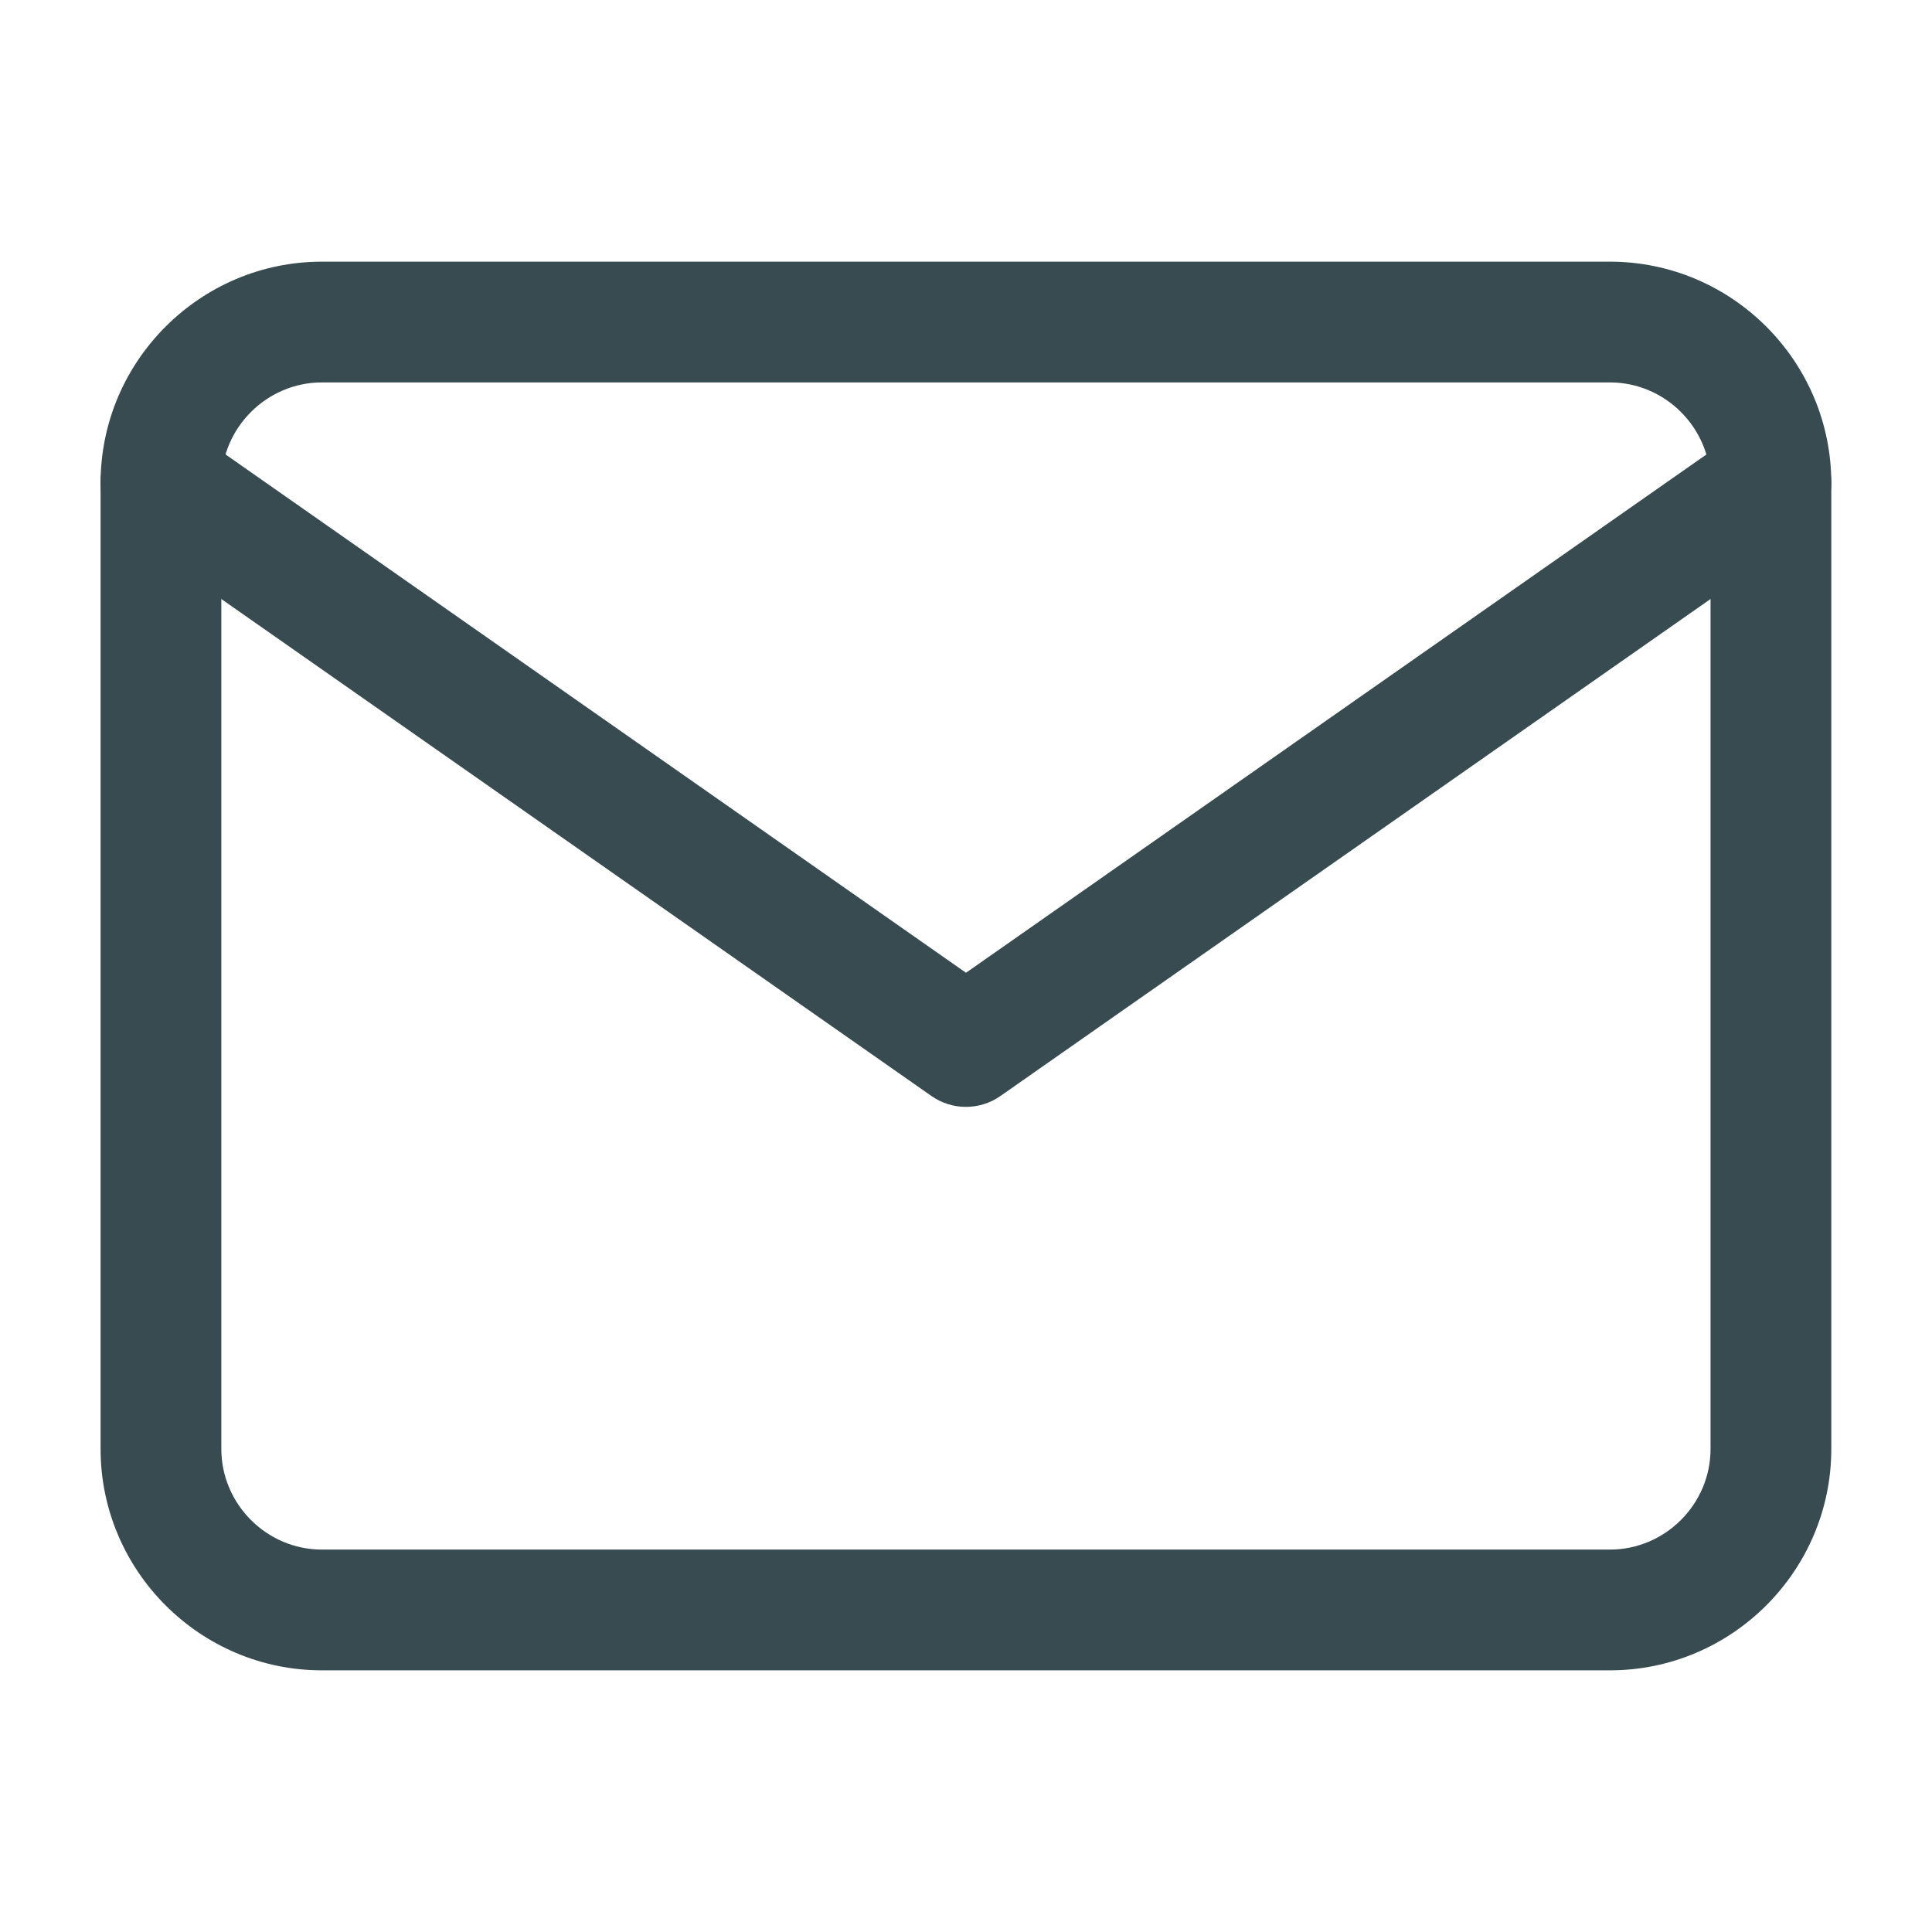
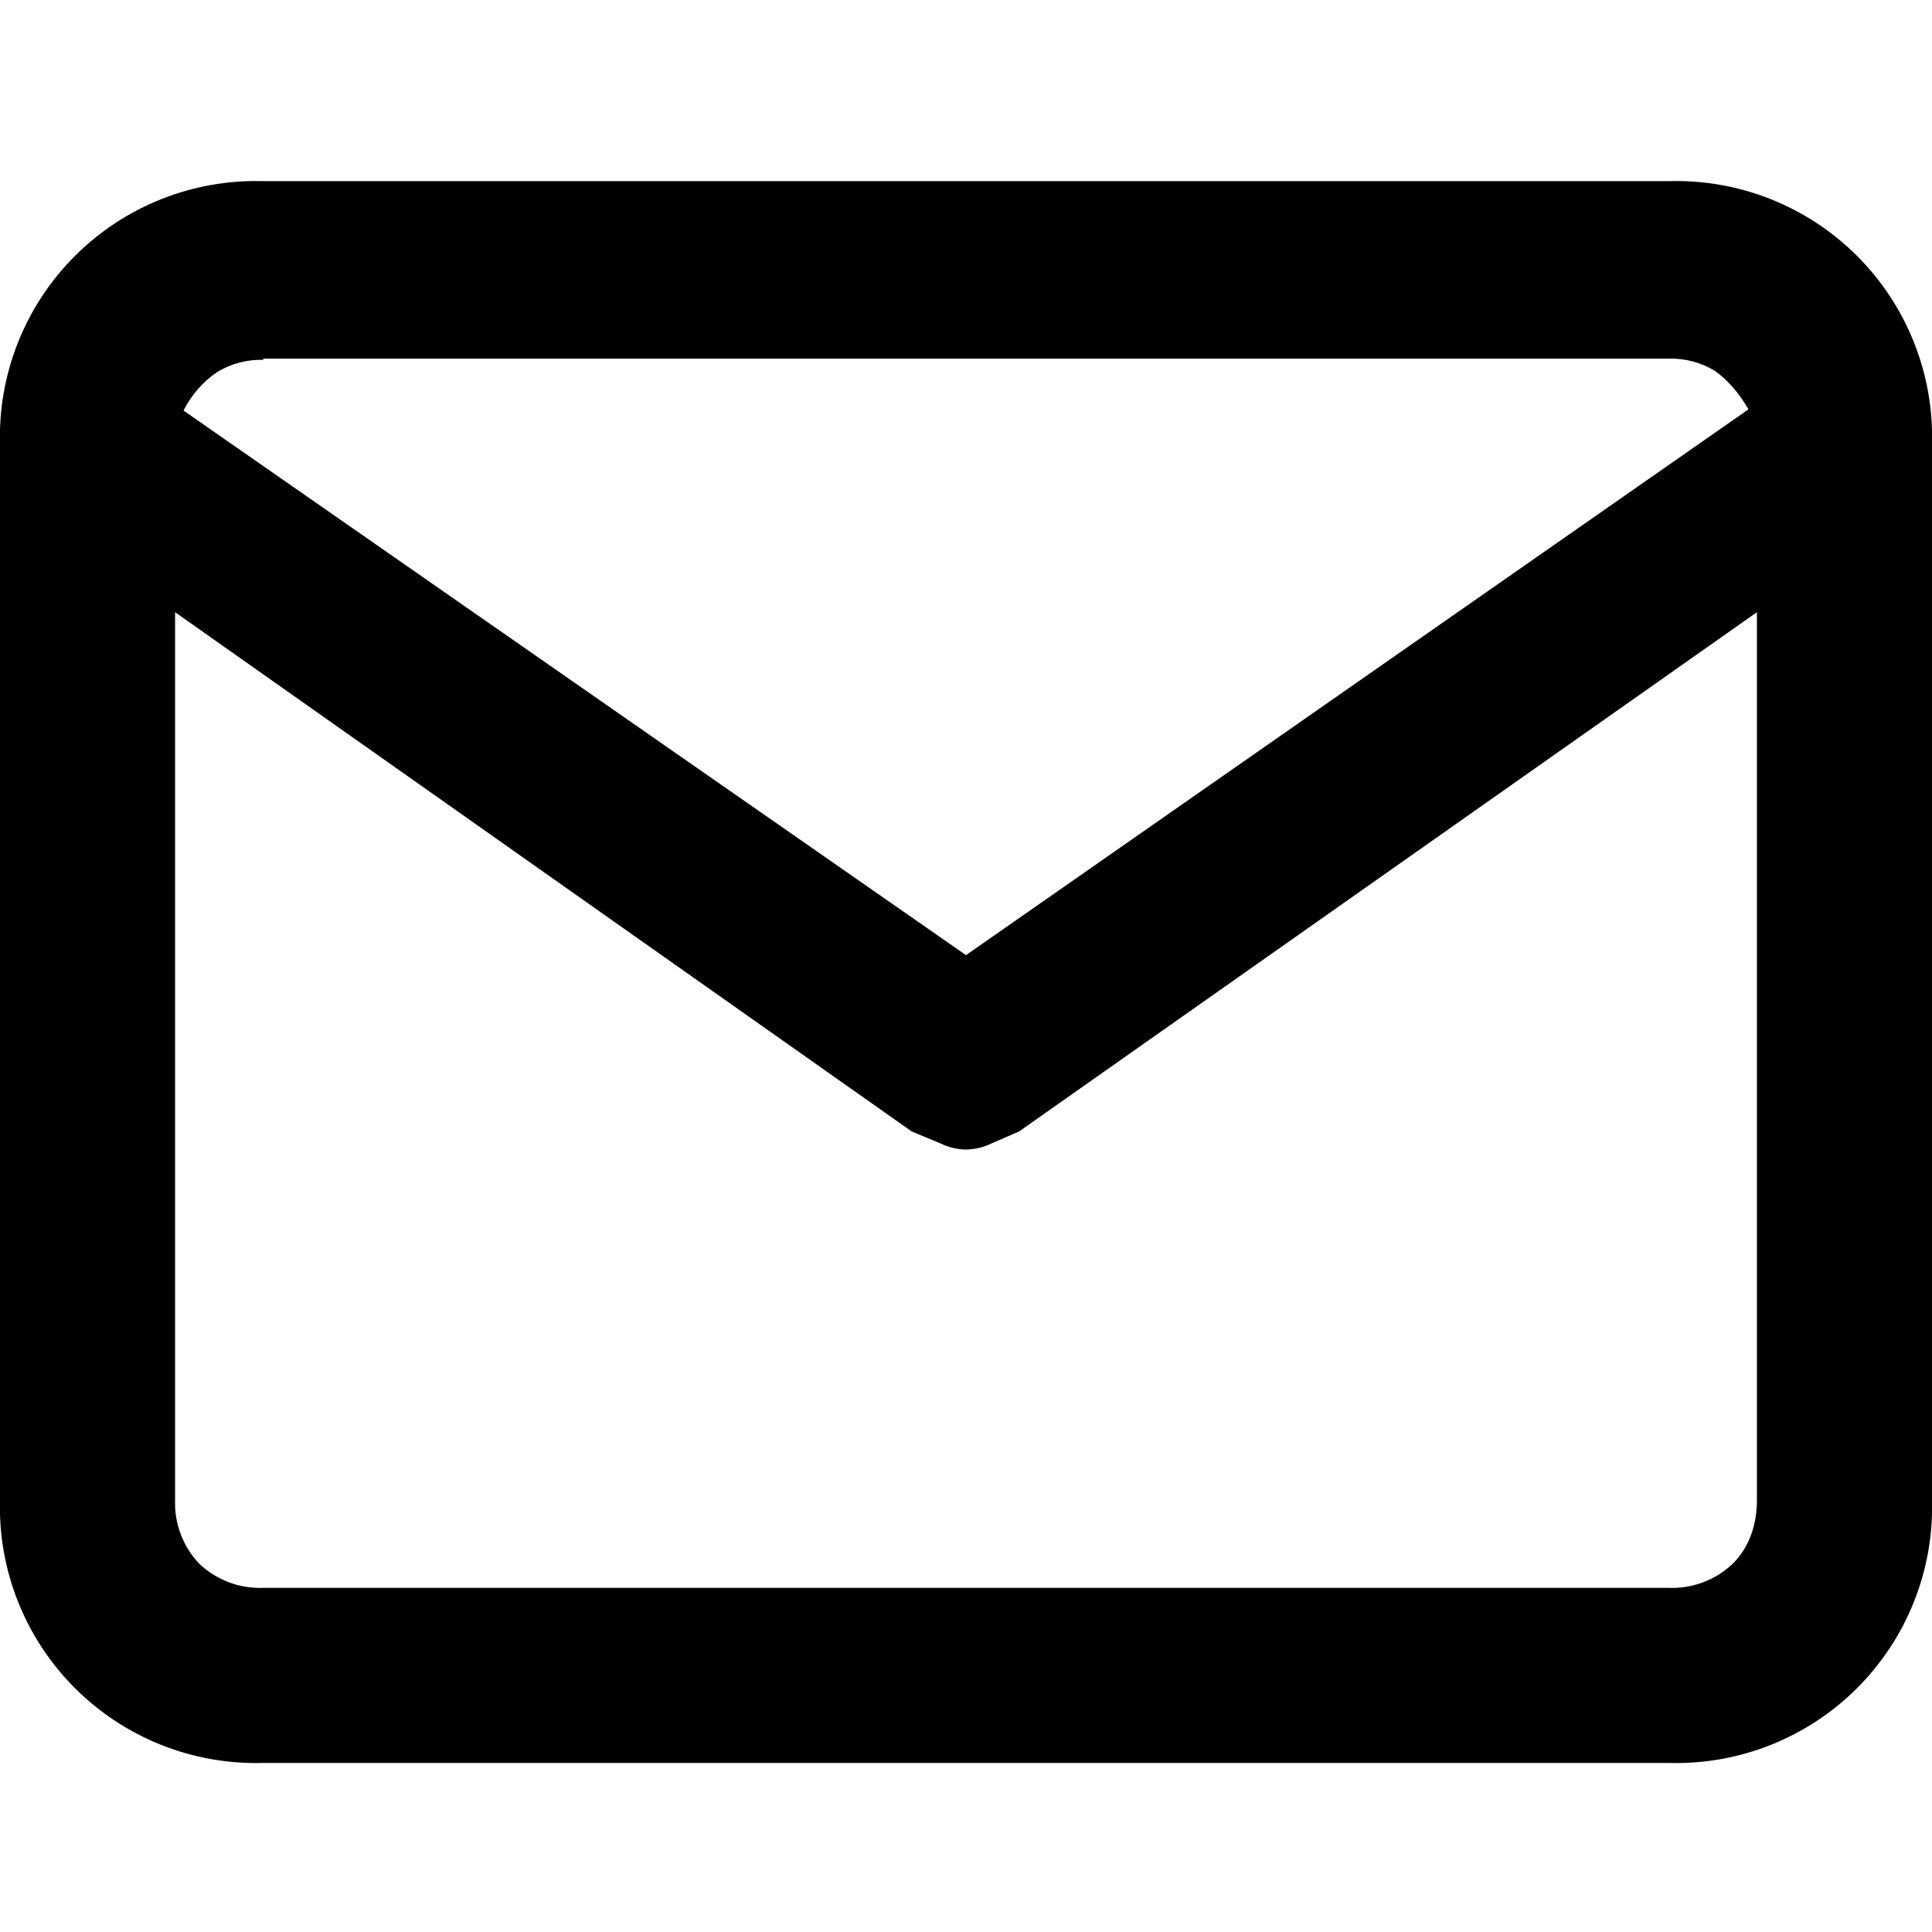
- <svg xmlns="http://www.w3.org/2000/svg" width="16" height="16" viewBox="0 0 16 16" fill="none">
-   <path fill-rule="evenodd" clip-rule="evenodd" d="M2.666 3.167C2.209 3.167 1.833 3.543 1.833 4V12C1.833 12.457 2.209 12.833 2.666 12.833H13.333C13.79 12.833 14.166 12.457 14.166 12V4C14.166 3.543 13.79 3.167 13.333 3.167H2.666ZM0.833 4C0.833 2.991 1.657 2.167 2.666 2.167H13.333C14.342 2.167 15.166 2.991 15.166 4V12C15.166 13.009 14.342 13.833 13.333 13.833H2.666C1.657 13.833 0.833 13.009 0.833 12V4Z" fill="#374B50" />
-   <path fill-rule="evenodd" clip-rule="evenodd" d="M0.923 3.713C1.082 3.487 1.394 3.432 1.62 3.59L8 8.056L14.38 3.59C14.606 3.432 14.918 3.487 15.076 3.713C15.234 3.939 15.179 4.251 14.953 4.41L8.286 9.076C8.114 9.197 7.885 9.197 7.713 9.076L1.046 4.41C0.82 4.251 0.765 3.939 0.923 3.713Z" fill="#374B50" />
+ <svg xmlns="http://www.w3.org/2000/svg" viewBox="0 0 16 16">
+   <path d="M13.82 1.5H2.18A2.12 2.12 0 0 0 0 3.68v8.74a2.12 2.12 0 0 0 2.18 2.18h11.64A2.12 2.12 0 0 0 16 12.42V3.68a2.12 2.12 0 0 0-2.18-2.18zM2.18 2.97h11.64a.7.7 0 0 1 .38.1c.1.07.2.18.28.32L8 7.91 1.52 3.4a.84.84 0 0 1 .28-.32.7.7 0 0 1 .38-.1zm11.64 10.18H2.18a.73.73 0 0 1-.53-.2.73.73 0 0 1-.2-.53V5.07l6.1 4.3.24.1a.5.5 0 0 0 .21.05.5.5 0 0 0 .21-.05l.23-.1 6.11-4.3v7.35c0 .22-.07.4-.2.53a.73.73 0 0 1-.53.2z" />
</svg>
